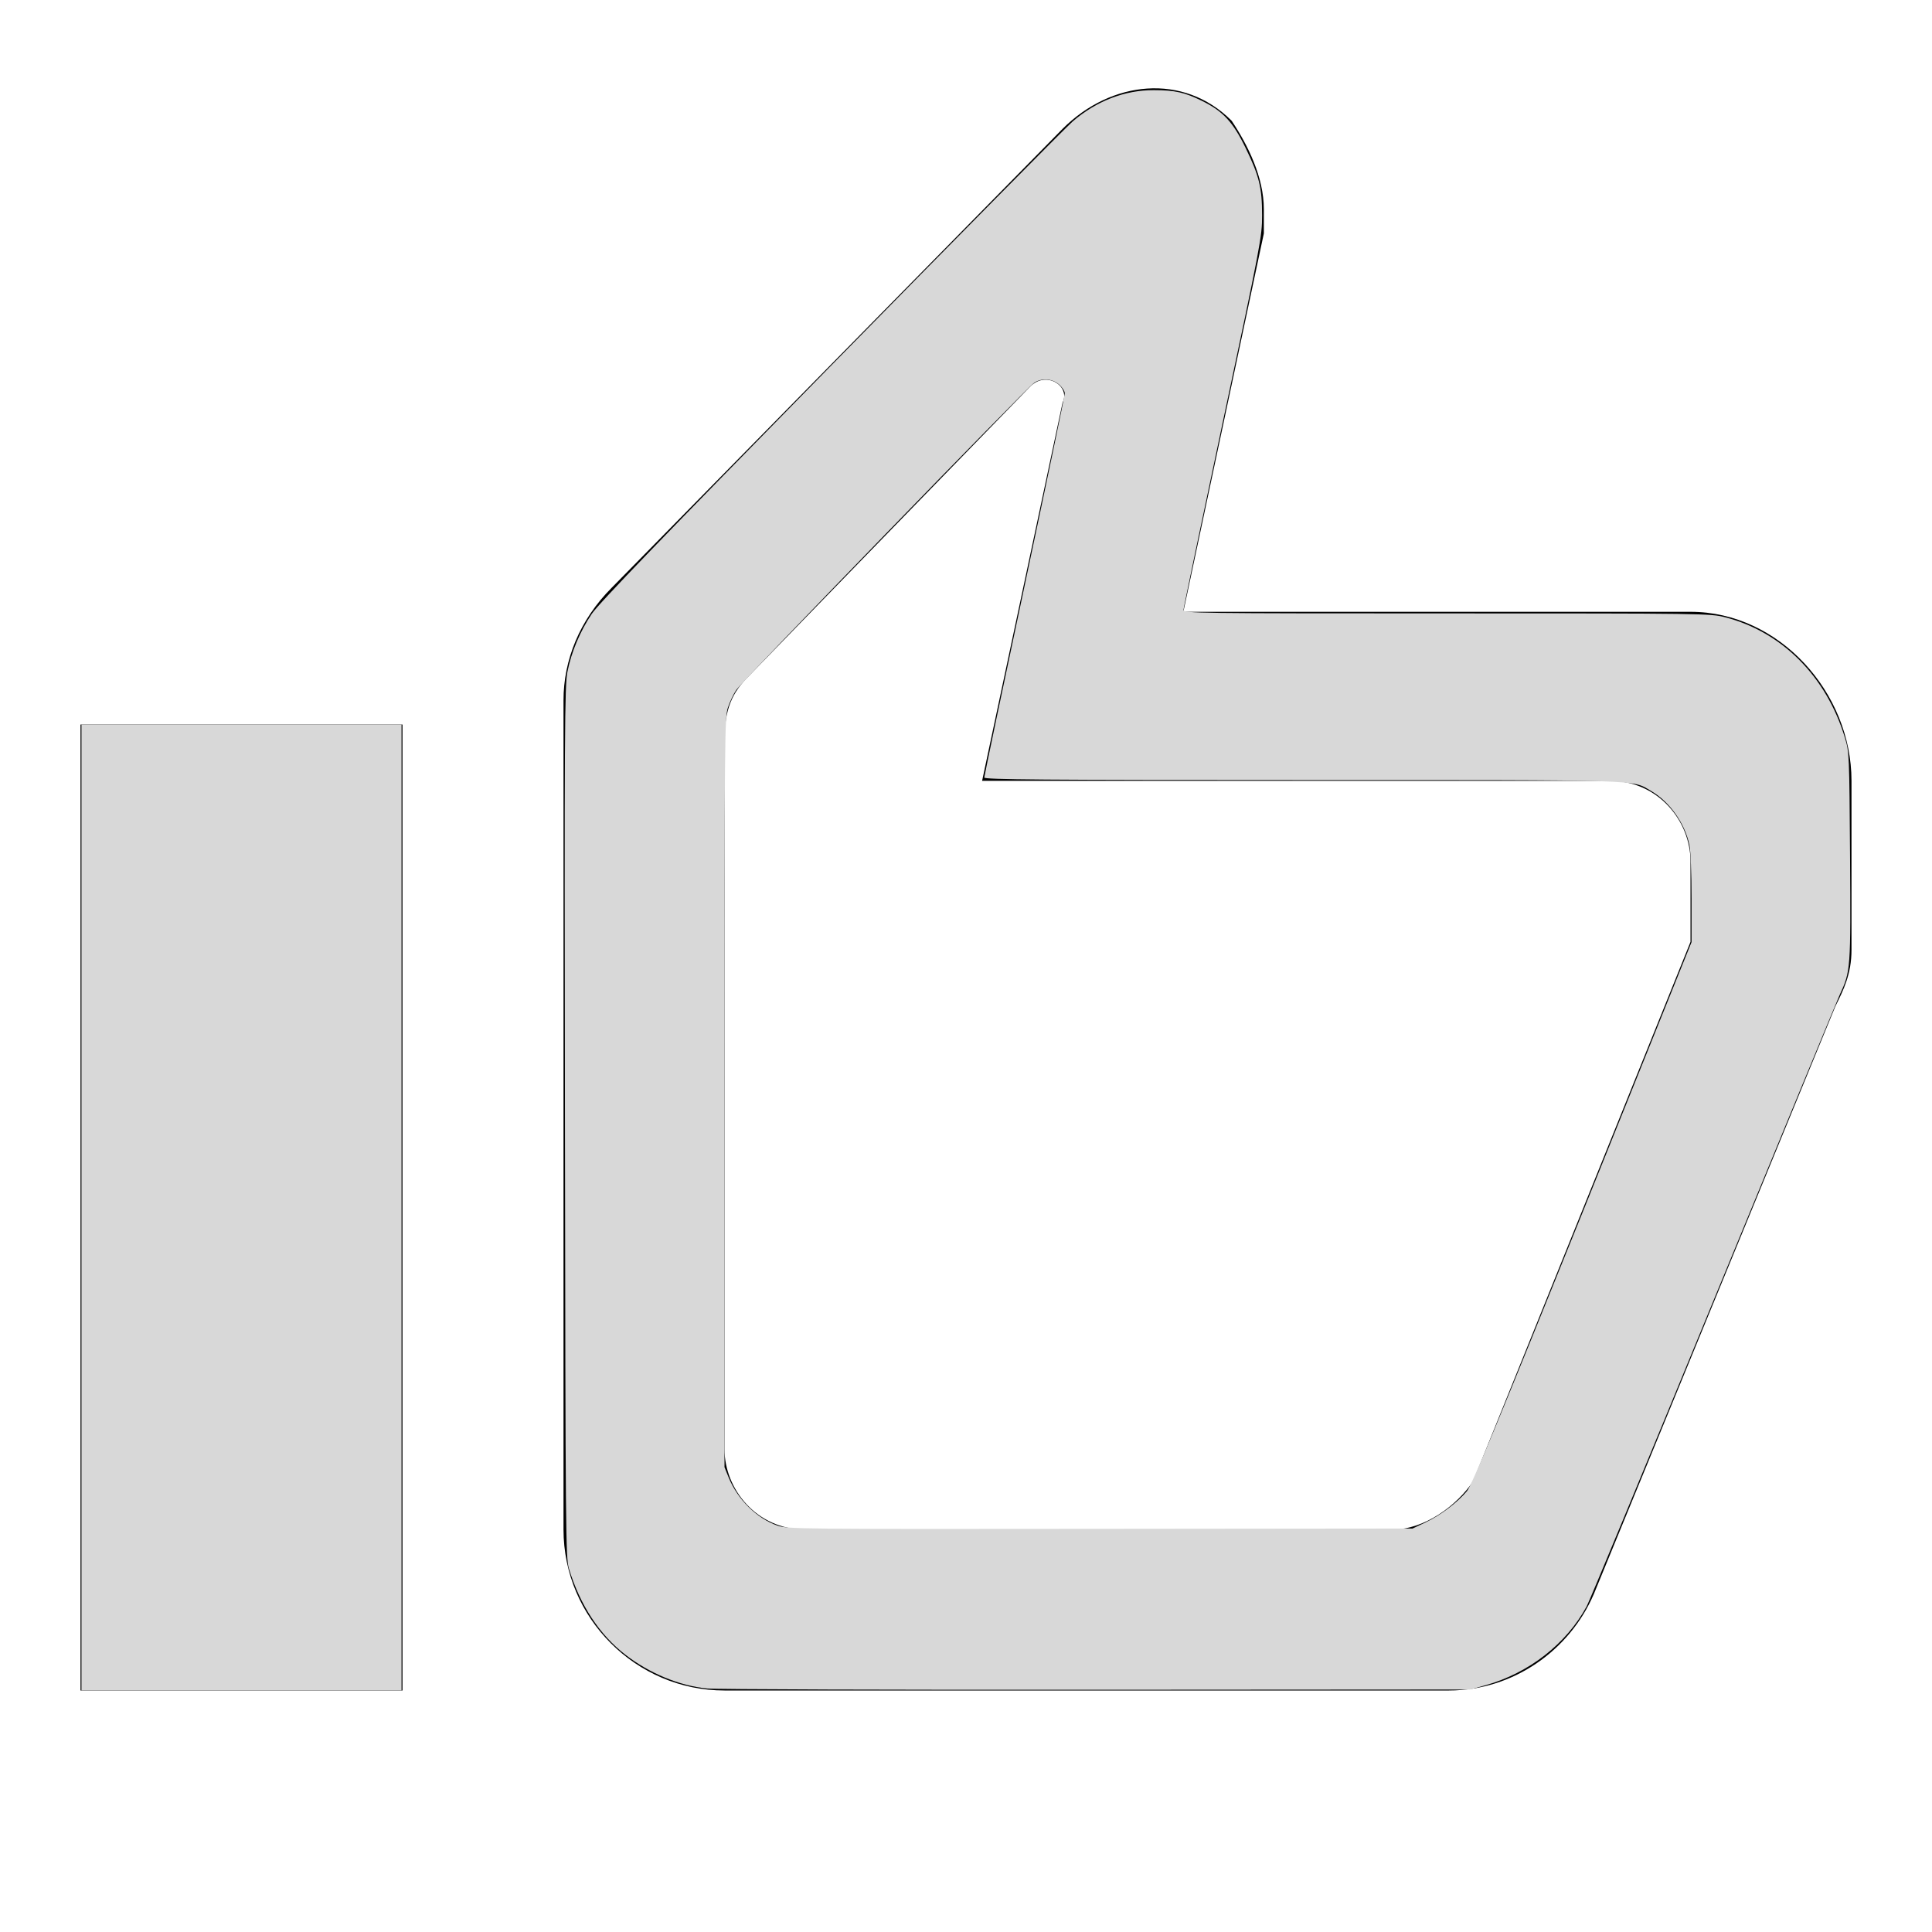
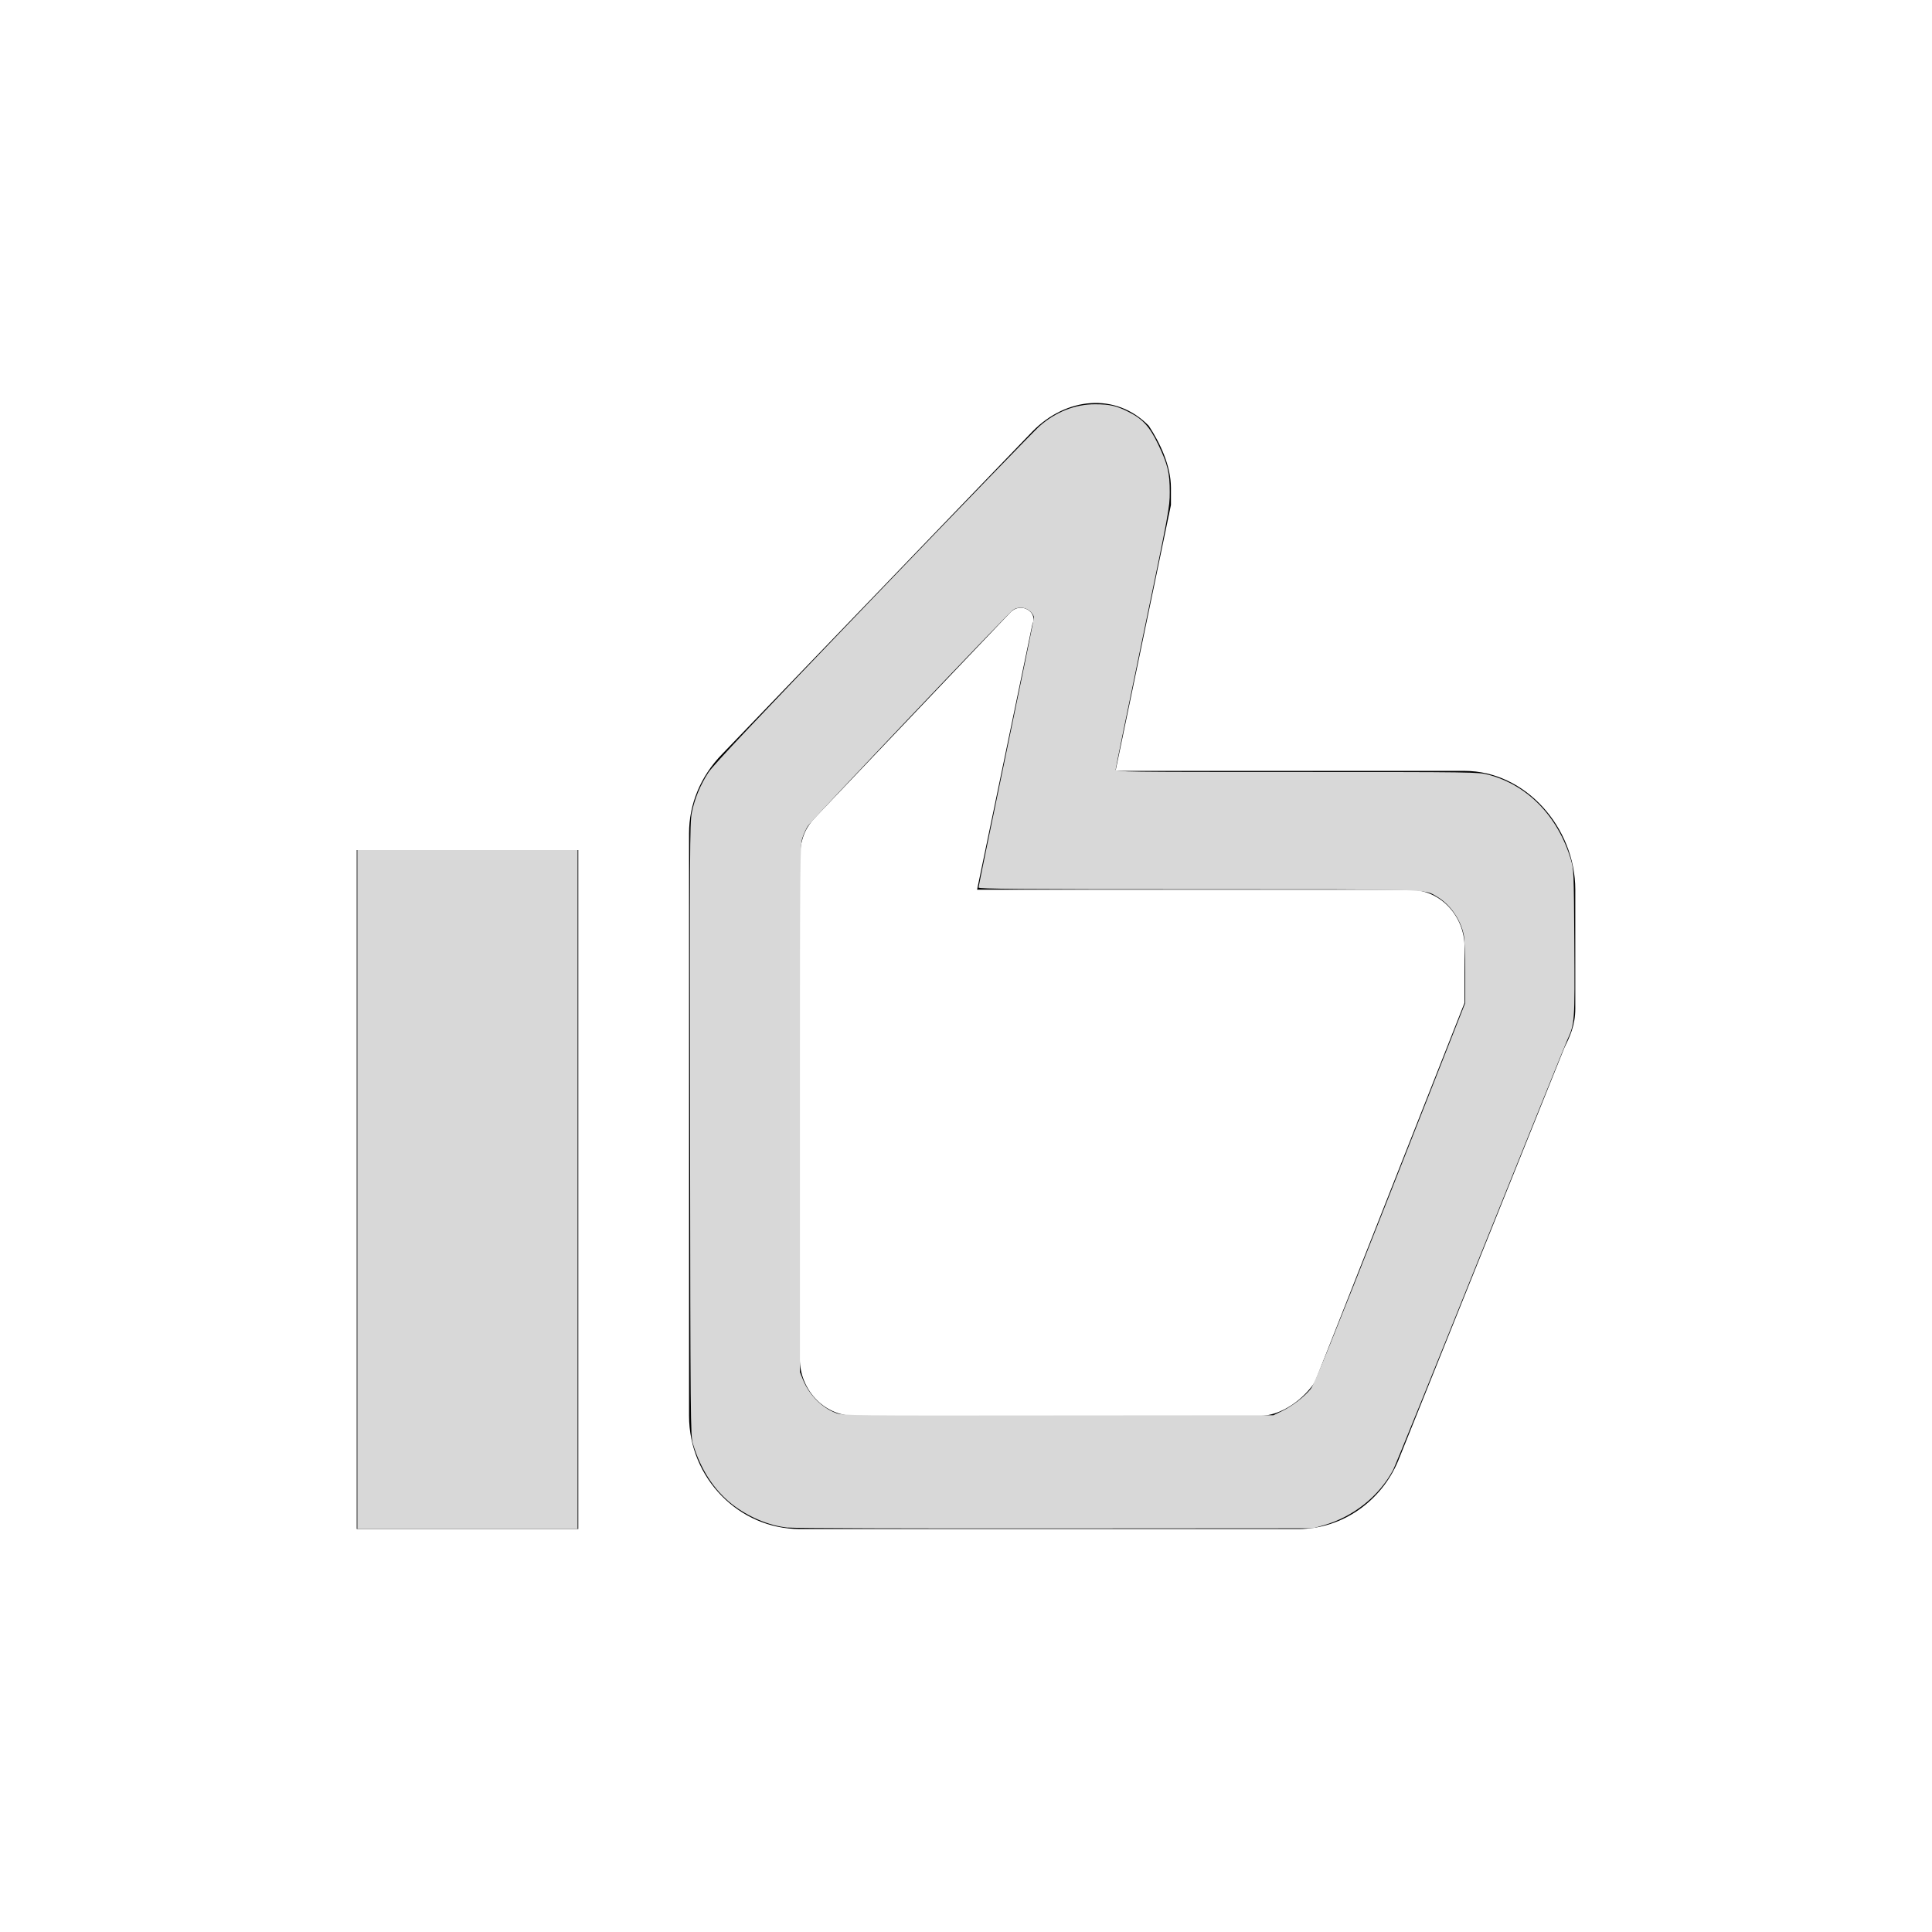
<svg xmlns="http://www.w3.org/2000/svg" viewBox="0 0 24 24" preserveAspectRatio="xMidYMid meet" focusable="false" class="style-scope iron-icon" style="pointer-events: none; display: block; width: 100%; height: 100%;" version="1.1" id="svg6">
  <defs id="defs10" />
-   <g class="style-scope iron-icon" id="g4">
-     <path d="M9 21h9c.8 0 1.5-.5 1.8-1.2l3-7.3c.1-.2.2-.4.2-.7V9.7c0-1.1-.9-2.1-2-2.1h-6.3l1-4.7v-.3c0-.4-.2-.8-.4-1.1-.6-.6-1.5-.5-2.1.1L7.6 7.3c-.4.4-.6.9-.6 1.4V19c0 1.1.9 2 2 2zm.3-12.6l3.5-3.6c.2-.2.5 0 .4.2l-1 4.7H20c.6 0 1 .5 1 1v1l-2.7 6.7c-.2.3-.6.6-1 .6H10c-.6 0-1-.5-1-1V9.2c0-.4.1-.6.3-.8zM5 21H1V9h4v12z" class="style-scope iron-icon" id="path2" />
+   <g class="style-scope iron-icon" id="g4" transform="matrix(0.6880757,0,0,0.7028202,3.743092,4.234929)">
+     <path d="m 9,21 h 9 c 0.8,0 1.5,-0.5 1.8,-1.2 l 3,-7.3 C 22.9,12.3 23,12.1 23,11.8 V 9.7 C 23,8.6 22.1,7.6 21,7.6 h -6.3 l 1,-4.7 V 2.6 C 15.7,2.2 15.5,1.8 15.3,1.5 14.7,0.9 13.8,1 13.2,1.6 L 7.6,7.3 C 7.2,7.7 7,8.2 7,8.7 V 19 c 0,1.1 0.9,2 2,2 z M 9.3,8.4 12.8,4.8 c 0.2,-0.2 0.5,0 0.4,0.2 l -1,4.7 H 20 c 0.6,0 1,0.5 1,1 v 1 l -2.7,6.7 c -0.2,0.3 -0.6,0.6 -1,0.6 H 10 C 9.4,19 9,18.5 9,18 V 9.2 C 9,8.8 9.1,8.6 9.3,8.4 Z M 5,21 H 1 V 9 h 4 z" class="style-scope iron-icon" id="path2" />
  </g>
-   <path style="fill:#d8d8d8;stroke-width:0.024" d="M 8.784,20.975 C 8.444,20.942 8.07,20.788 7.772,20.558 7.448,20.309 7.206,19.94 7.068,19.488 7.027,19.352 7.025,19.091 7.018,13.94 7.011,9.055 7.014,8.517 7.049,8.345 7.098,8.098 7.204,7.846 7.351,7.626 7.438,7.497 8.229,6.677 10.326,4.54 c 1.571,-1.6 2.922,-2.965 3.001,-3.033 0.294,-0.253 0.645,-0.388 1.006,-0.387 0.266,7.229e-4 0.382,0.027 0.6,0.134 0.26,0.128 0.384,0.262 0.54,0.583 0.17,0.35 0.205,0.495 0.205,0.838 0,0.267 -0.014,0.34 -0.488,2.567 -0.268,1.261 -0.488,2.312 -0.488,2.335 0,0.041 0.147,0.043 3.27,0.043 3.204,0 3.274,9.667e-4 3.458,0.048 0.706,0.181 1.258,0.736 1.489,1.499 0.053,0.175 0.054,0.207 0.063,1.47 0.009,1.407 0.008,1.426 -0.128,1.72 -0.033,0.072 -0.741,1.786 -1.573,3.81 -0.832,2.023 -1.538,3.727 -1.57,3.786 -0.252,0.467 -0.721,0.832 -1.259,0.982 l -0.19,0.053 -4.643,0.003 c -2.554,0.002 -4.73,-0.005 -4.835,-0.016 z m 8.926,-2.064 c 0.185,-0.088 0.397,-0.248 0.513,-0.388 0.061,-0.074 0.397,-0.885 1.435,-3.458 l 1.355,-3.362 v -0.541 c 0,-0.31 -0.011,-0.595 -0.027,-0.667 -0.057,-0.269 -0.245,-0.535 -0.475,-0.669 -0.244,-0.143 -0.022,-0.136 -4.337,-0.136 -3.217,0 -3.947,-0.006 -3.947,-0.031 0,-0.017 0.225,-1.087 0.5,-2.378 0.275,-1.291 0.5,-2.369 0.5,-2.396 0,-0.026 -0.033,-0.076 -0.073,-0.11 -0.086,-0.072 -0.209,-0.081 -0.304,-0.022 -0.084,0.052 -3.632,3.71 -3.705,3.82 C 9.112,8.621 9.067,8.717 9.043,8.788 9.002,8.911 9,9.131 9,13.571 v 4.655 l 0.053,0.131 c 0.11,0.269 0.348,0.504 0.601,0.593 0.128,0.045 0.231,0.046 4.012,0.042 l 3.881,-0.004 z" id="path837" />
-   <path style="fill:#d8d8d8;stroke-width:0.024" d="M 1.012,15 V 9 H 3 4.988 v 6 6 H 3 1.012 Z" id="path839" />
+   <path style="fill:#d8d8d8;stroke-width:0.017" d="M 9.787,18.977 C 9.553,18.953 9.296,18.845 9.091,18.684 8.868,18.508 8.701,18.249 8.607,17.932 8.578,17.836 8.576,17.652 8.572,14.033 8.567,10.599 8.569,10.221 8.593,10.1 8.627,9.926 8.7,9.749 8.801,9.595 8.861,9.504 9.405,8.928 10.848,7.426 c 1.081,-1.125 2.01,-2.084 2.065,-2.132 0.203,-0.178 0.444,-0.273 0.692,-0.272 0.183,5.08e-4 0.263,0.019 0.413,0.094 0.179,0.09 0.264,0.184 0.372,0.41 0.117,0.246 0.141,0.348 0.141,0.589 0,0.188 -0.009,0.239 -0.336,1.804 -0.185,0.886 -0.336,1.625 -0.336,1.641 0,0.029 0.101,0.03 2.25,0.03 2.205,0 2.253,6.79e-4 2.38,0.034 0.486,0.127 0.865,0.517 1.025,1.054 0.036,0.123 0.037,0.146 0.043,1.033 0.006,0.989 0.006,1.002 -0.088,1.209 -0.023,0.051 -0.51,1.255 -1.082,2.677 -0.572,1.422 -1.058,2.619 -1.08,2.661 -0.174,0.328 -0.496,0.585 -0.866,0.69 l -0.131,0.037 -3.195,0.002 c -1.757,0.002 -3.254,-0.003 -3.327,-0.011 z m 6.142,-1.45 c 0.127,-0.062 0.273,-0.175 0.353,-0.273 0.042,-0.052 0.273,-0.622 0.987,-2.43 l 0.932,-2.363 v -0.38 c 0,-0.218 -0.007,-0.418 -0.018,-0.469 -0.039,-0.189 -0.169,-0.376 -0.327,-0.47 -0.168,-0.1 -0.015,-0.095 -2.984,-0.095 -2.213,0 -2.716,-0.004 -2.716,-0.022 0,-0.012 0.155,-0.764 0.344,-1.672 0.189,-0.907 0.344,-1.665 0.344,-1.684 0,-0.019 -0.023,-0.053 -0.05,-0.077 -0.059,-0.051 -0.144,-0.057 -0.209,-0.016 -0.058,0.037 -2.499,2.608 -2.549,2.685 -0.022,0.033 -0.053,0.101 -0.069,0.151 -0.028,0.086 -0.03,0.241 -0.03,3.362 v 3.271 l 0.037,0.092 c 0.076,0.189 0.239,0.354 0.414,0.417 0.088,0.031 0.159,0.032 2.76,0.029 l 2.67,-0.002 z" id="path837" />
+   <path style="fill:#d8d8d8;stroke-width:0.017" d="m 4.439,14.777 v -4.217 h 1.368 1.368 v 4.217 4.217 h -1.368 -1.368 z" id="path839" />
</svg>
